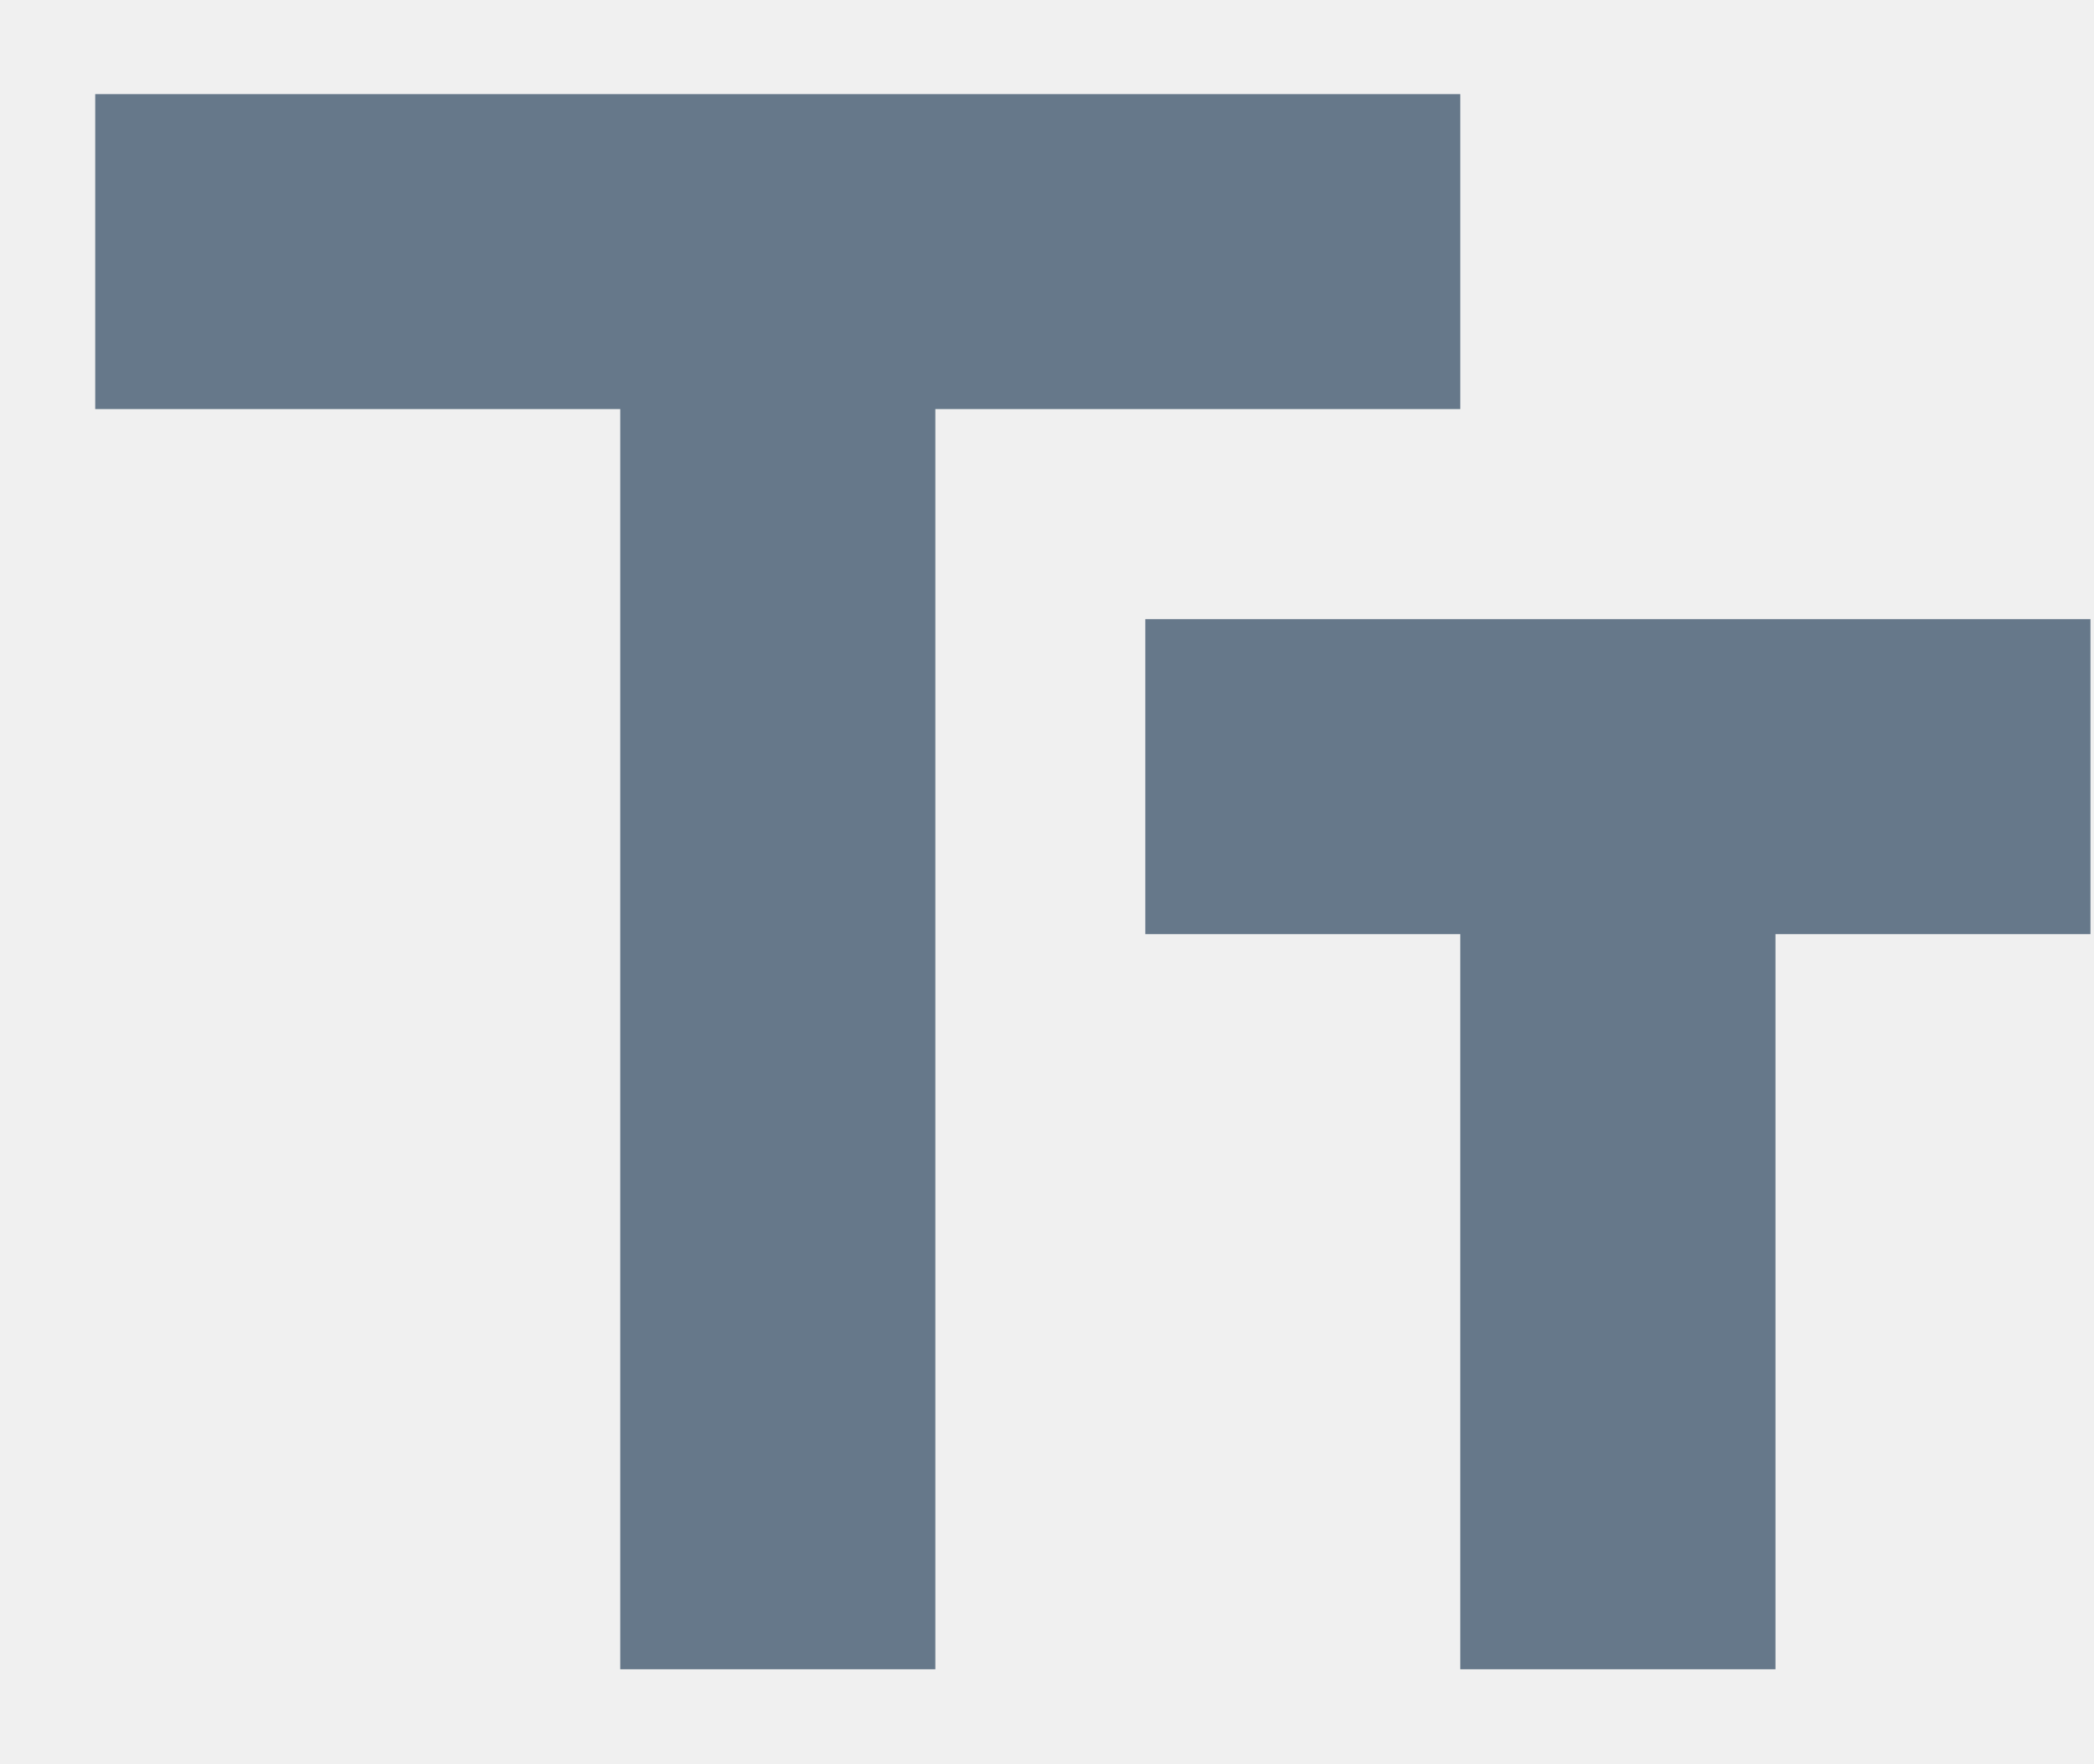
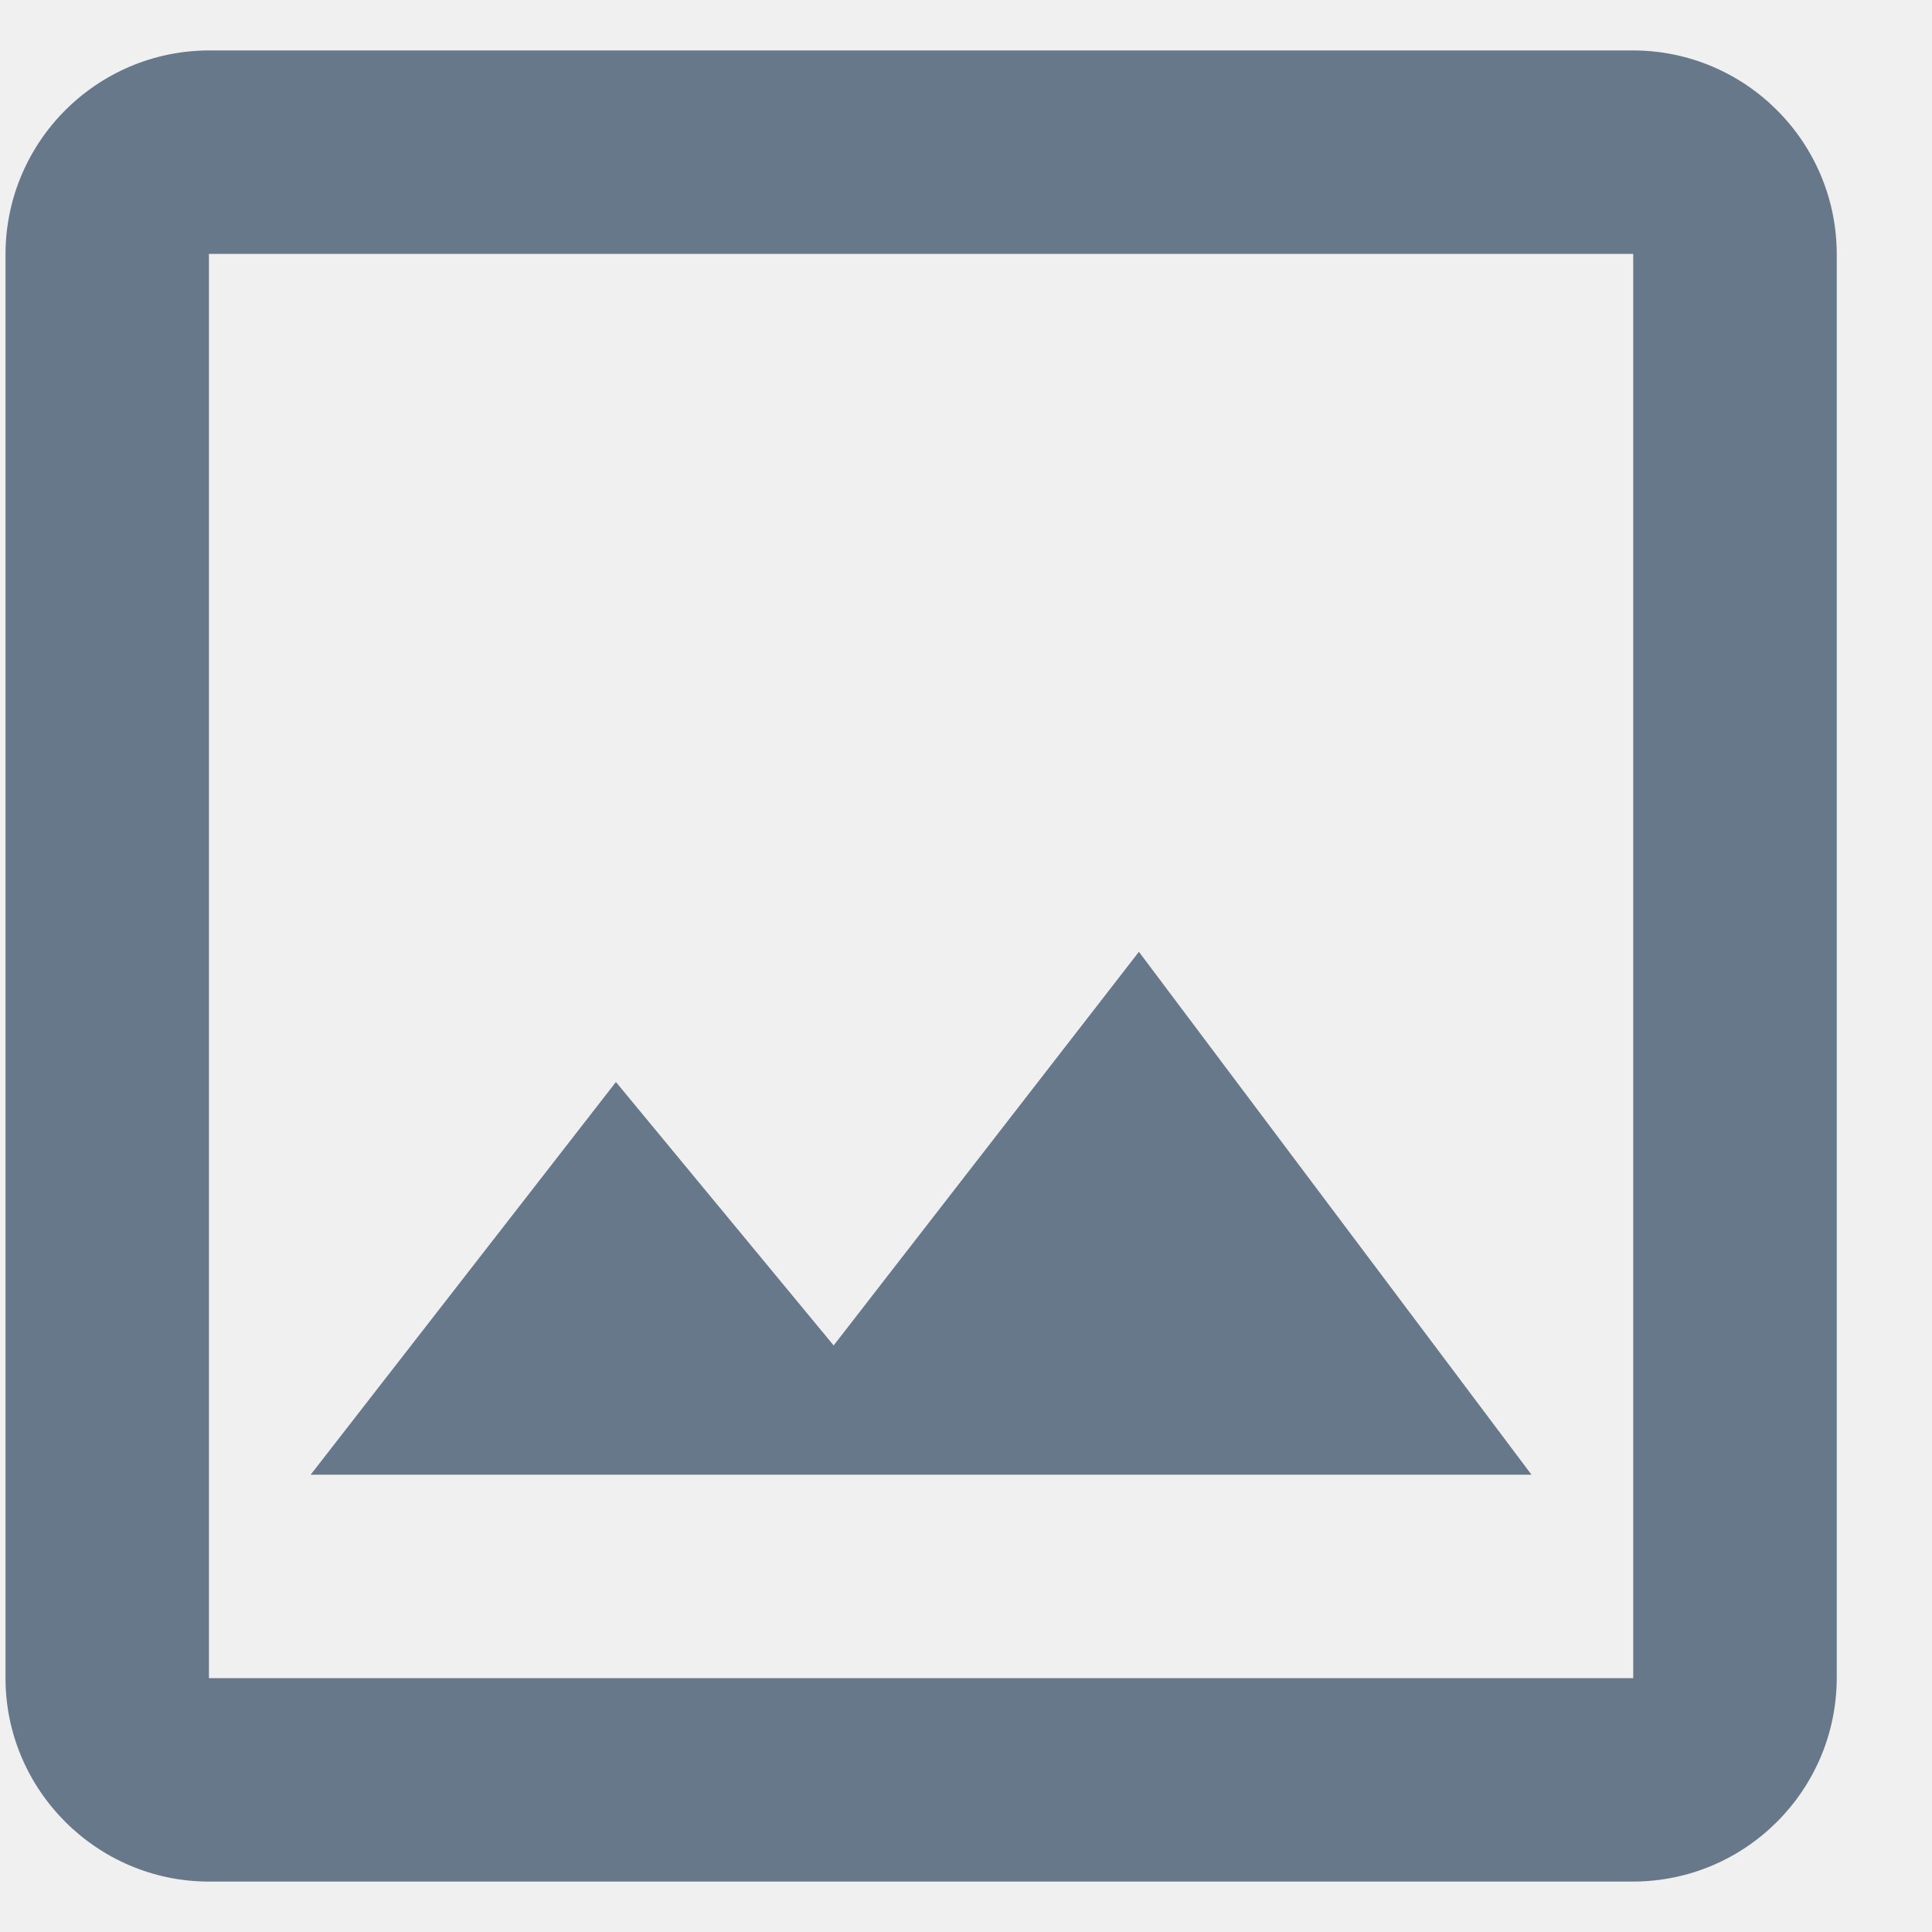
- <svg xmlns="http://www.w3.org/2000/svg" width="19" height="16" fill="none">
-   <mask id="a" maskUnits="userSpaceOnUse" x="0" y="0" width="19" height="16">
-     <path fill-rule="evenodd" clip-rule="evenodd" d="M.864 3.712V.854H13.25v2.858H8.487v11.434H5.628V3.712H.864zm9.528 1.906h8.576v2.858H16.11v6.67h-2.86v-6.67h-2.858V5.618z" fill="#fff" />
+ <svg xmlns="http://www.w3.org/2000/svg" width="20" height="20" fill="none">
+   <mask id="a" maskUnits="userSpaceOnUse" x="0" y="0" width="20" height="20">
+     <path fill-rule="evenodd" clip-rule="evenodd" d="M16.907.522H2.163A2.113 2.113 0 00.057 2.628v14.744c0 1.159.948 2.106 2.106 2.106h14.744a2.112 2.112 0 002.107-2.106V2.628A2.112 2.112 0 0016.907.522zm0 2.106v14.744H2.163V2.628h14.744zm-8.277 11.3l3.16-4.075 4.064 5.413H3.216l3.16-4.065 2.254 2.727z" fill="#fff" />
  </mask>
  <g mask="url(#a)">
-     <path fill="#66788A" d="M-2-4h24v24H-2z" />
+     <path fill="#66788A" d="M-2-2h24v24H-2z" />
  </g>
</svg>
